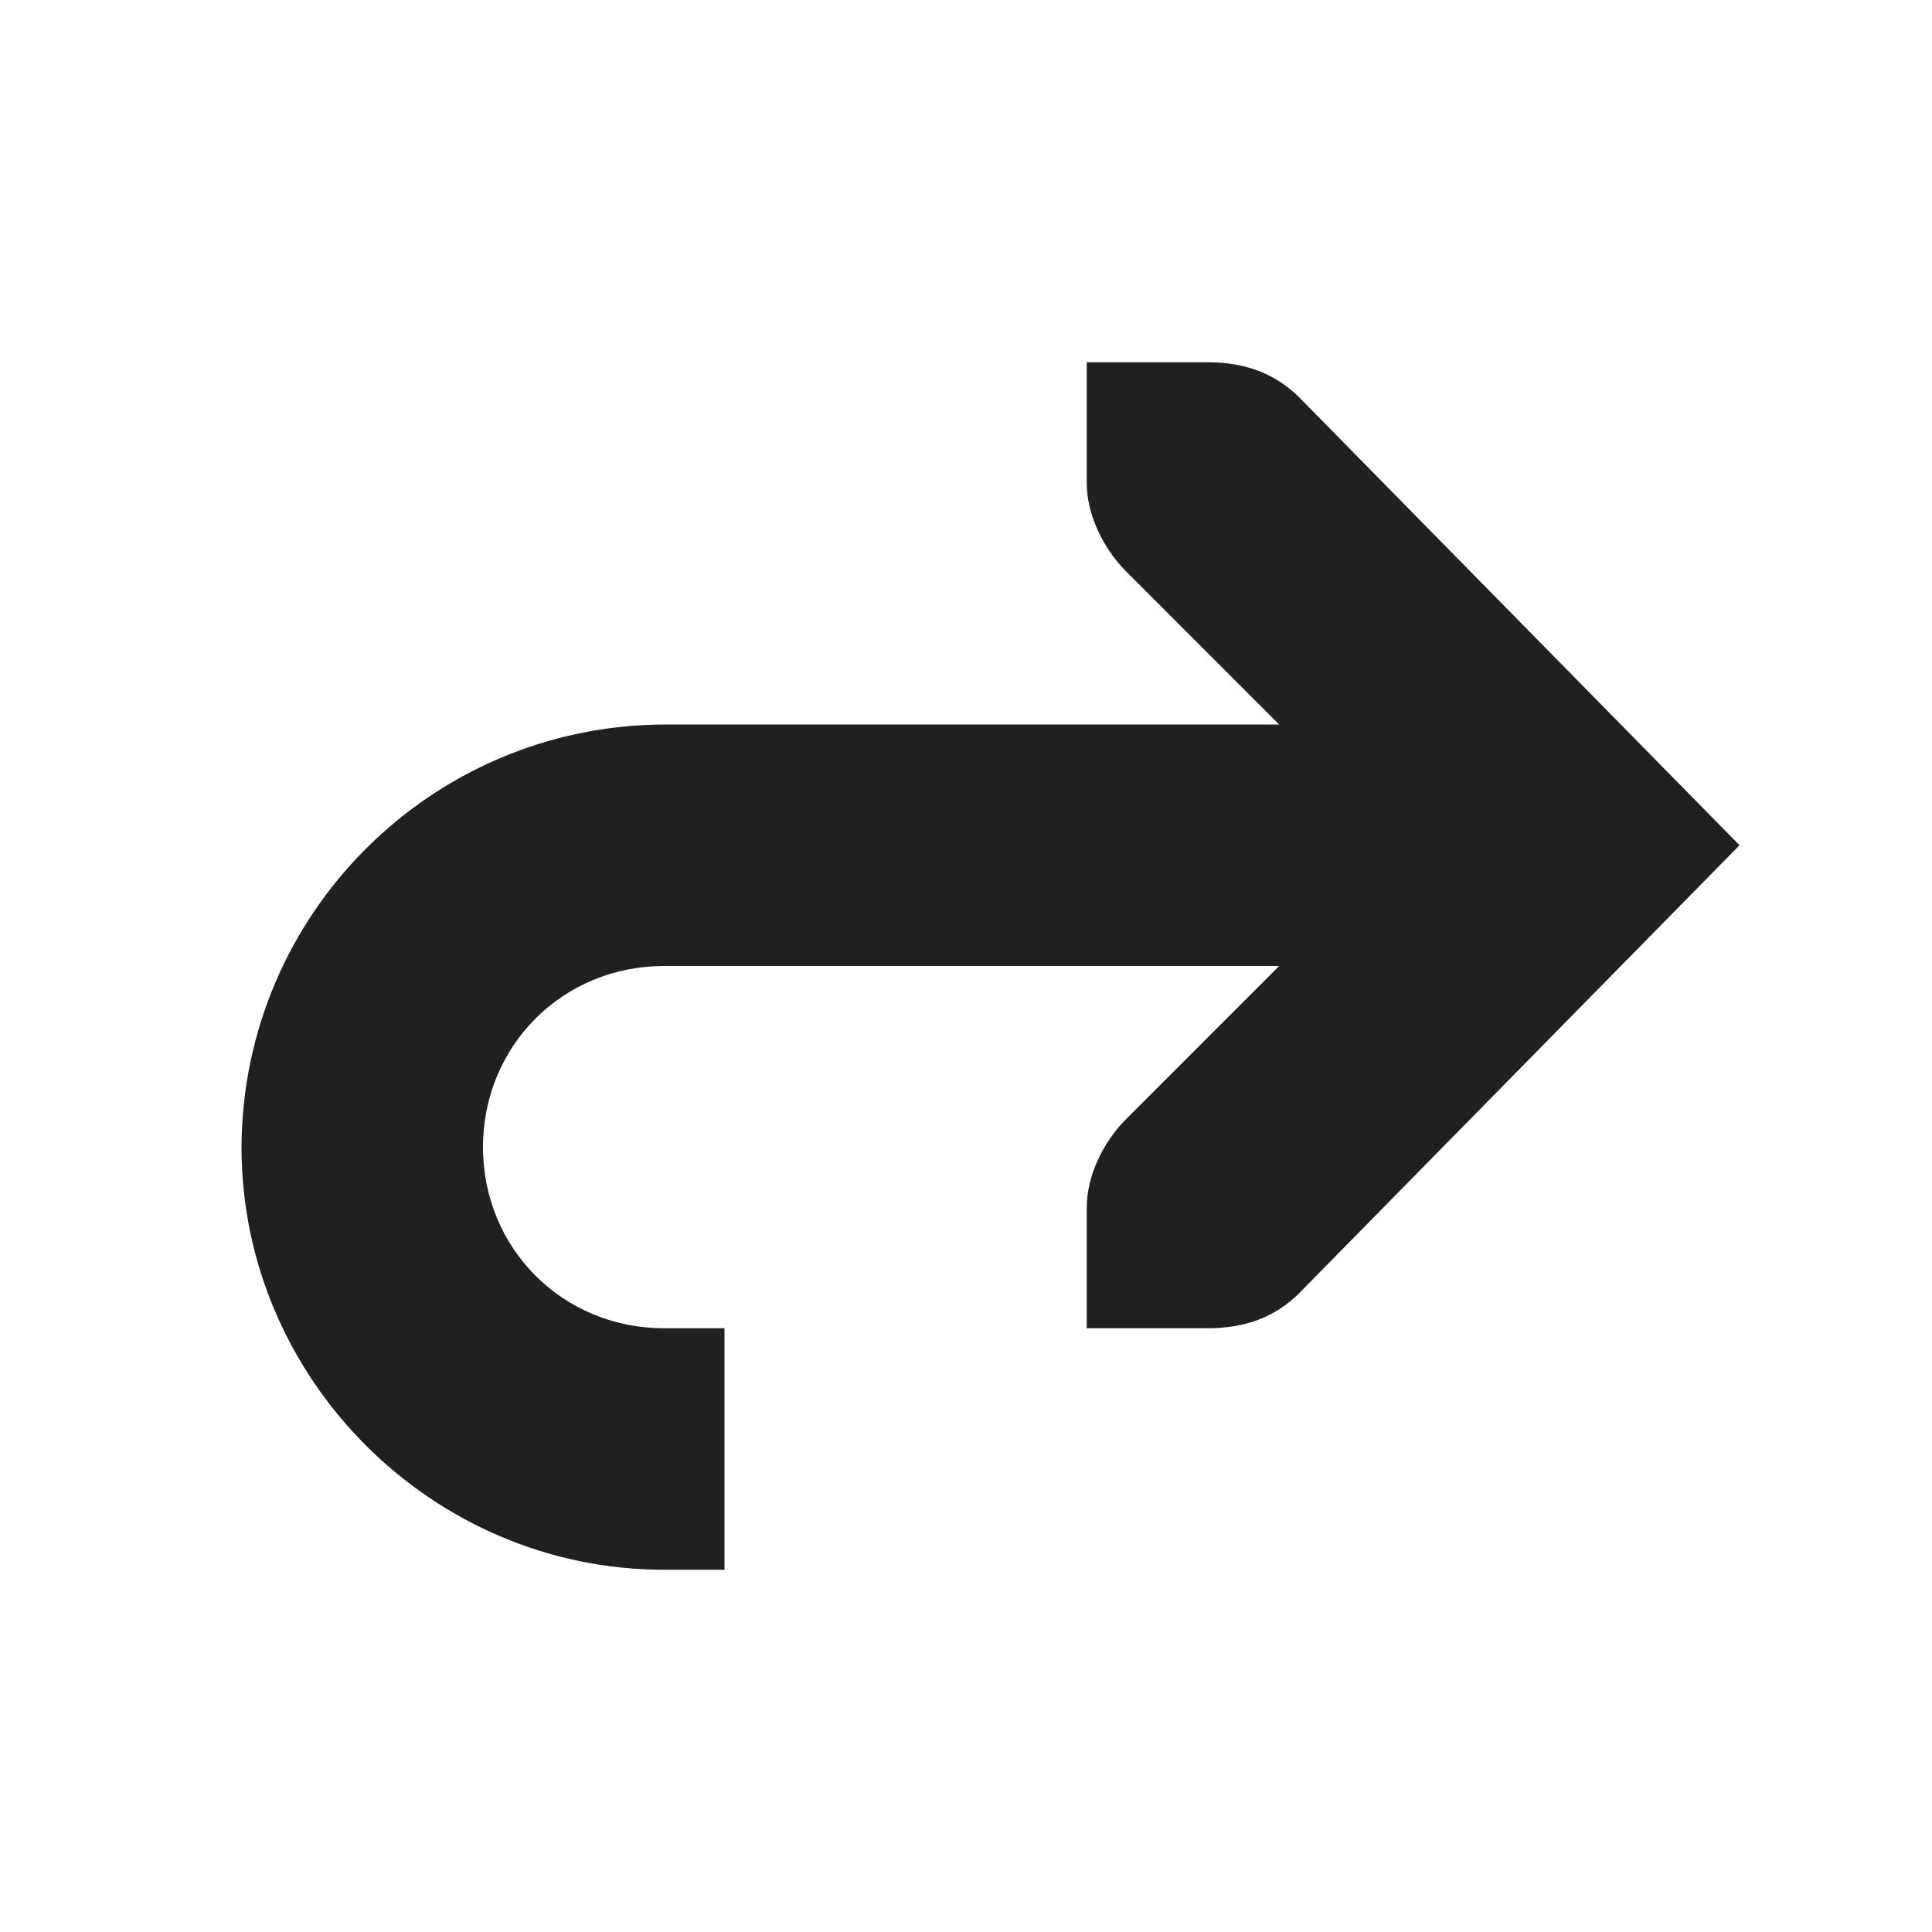
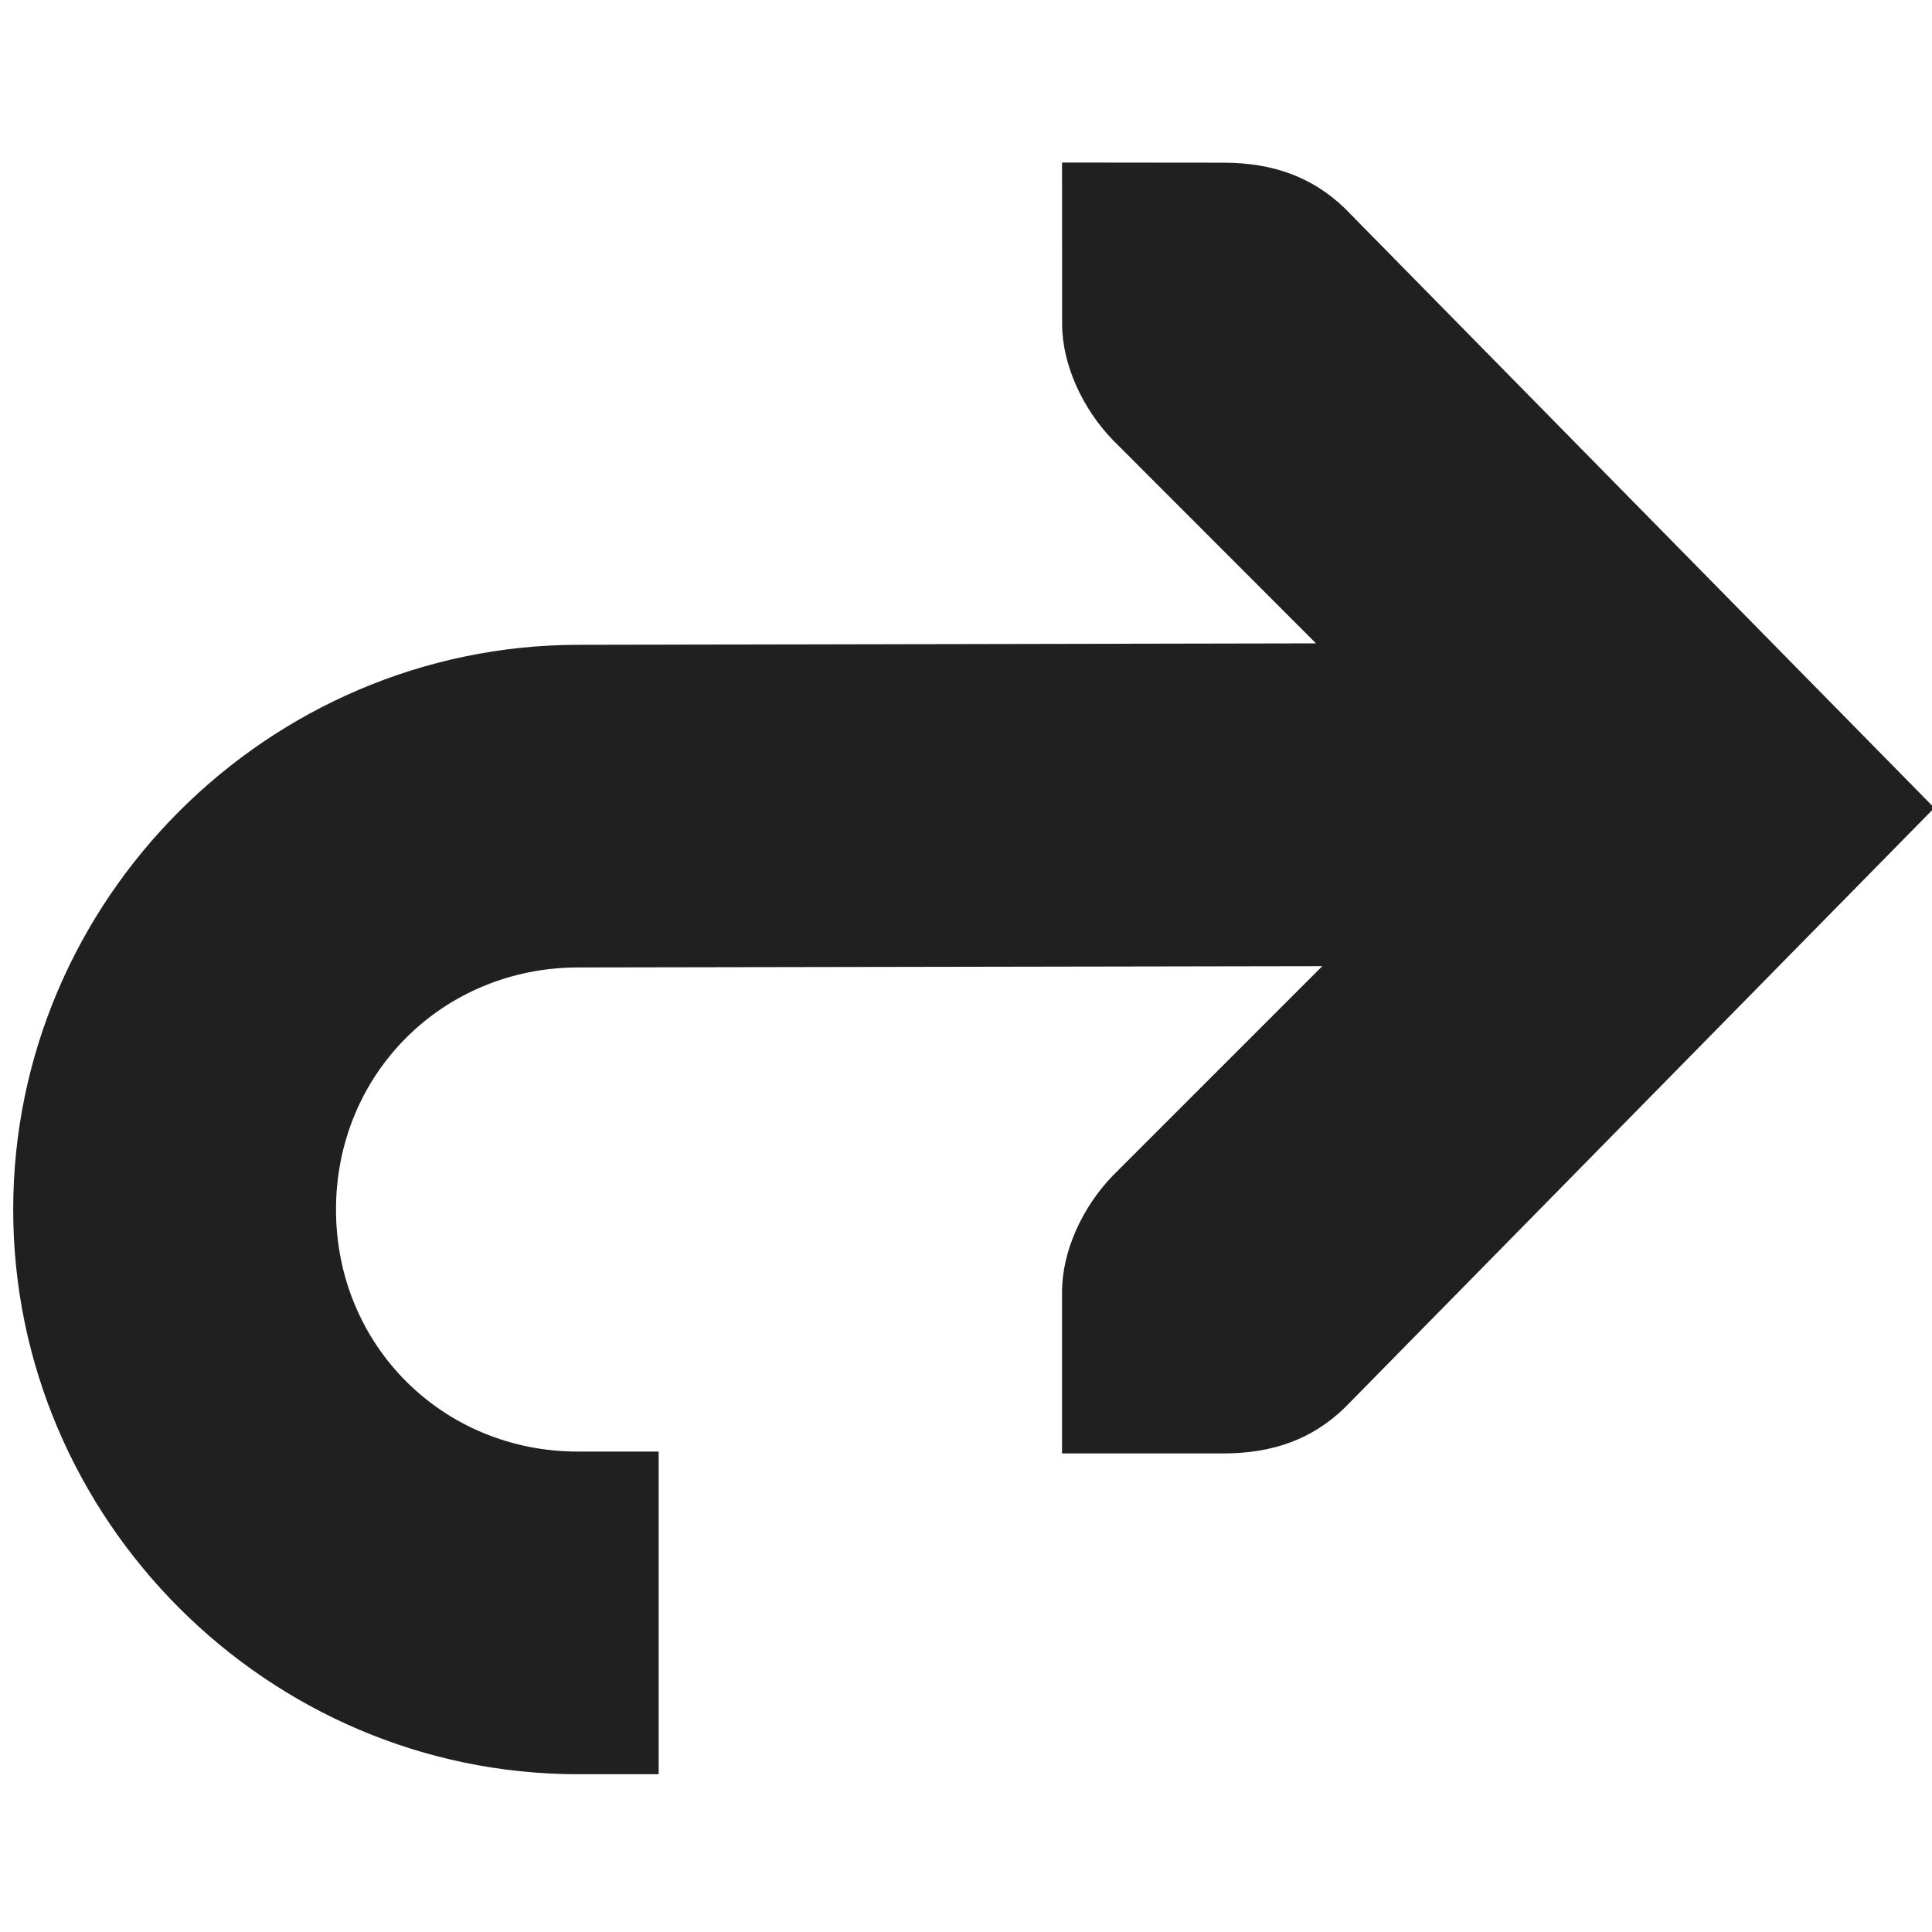
- <svg xmlns="http://www.w3.org/2000/svg" width="16" height="16">
-   <path d="M5.5 6A3.515 3.515 0 0 0 2 9.5C2 11.421 3.58 13 5.5 13H6v-2h-.5C4.66 11 4 10.34 4 9.5S4.66 8 5.5 8H12V6z" style="line-height:normal;font-variant-ligatures:normal;font-variant-position:normal;font-variant-caps:normal;font-variant-numeric:normal;font-variant-alternates:normal;font-feature-settings:normal;text-indent:0;text-align:start;text-decoration-line:none;text-decoration-style:solid;text-decoration-color:#000;text-transform:none;text-orientation:mixed;shape-padding:0;isolation:auto;mix-blend-mode:normal;marker:none" color="#000" font-weight="400" font-family="sans-serif" white-space="normal" overflow="visible" fill="#202020" />
-   <path d="M9 3v1c0 .257.13.528.313.719L11.593 7l-2.28 2.281C9.13 9.471 9 9.743 9 10v1h1c.31 0 .552-.09.75-.281L14.406 7 10.75 3.281C10.552 3.091 10.31 3 10 3z" style="line-height:normal;-inkscape-font-specification:'Bitstream Vera Sans';text-indent:0;text-align:start;text-decoration-line:none;text-transform:none;marker:none" color="#bebebe" font-weight="400" font-family="Bitstream Vera Sans" overflow="visible" fill="#202020" />
+ <svg xmlns="http://www.w3.org/2000/svg" width="24" height="24" version="1.1">
+   <path d="m13.193 2.019 2.004 0.002c0.621 0 1.107 0.182 1.504 0.562l7.328 7.453-7.328 7.455c-0.397 0.383-0.883 0.564-1.504 0.564h-2.004v-2.004c0-0.517 0.26-1.062 0.627-1.443l2.606-2.606-9.246 0.016c-1.684 3e-3 -3.006 1.324-3.006 3.008s1.322 3.006 3.006 3.006h1.002v4.008h-1.002c-3.85 0-7.016-3.163-7.016-7.014s3.165-7.009 7.016-7.016l9.168-0.018-2.527-2.529c-0.367-0.381-0.627-0.926-0.627-1.441z" color="#000000" fill="#202020" stroke-width="2.004" style="font-feature-settings:normal;font-variant-alternates:normal;font-variant-caps:normal;font-variant-ligatures:normal;font-variant-numeric:normal;font-variant-position:normal;isolation:auto;mix-blend-mode:normal;shape-padding:0;text-decoration-color:#000000;text-decoration-line:none;text-decoration-style:solid;text-indent:0;text-orientation:mixed;text-transform:none;white-space:normal" />
</svg>
